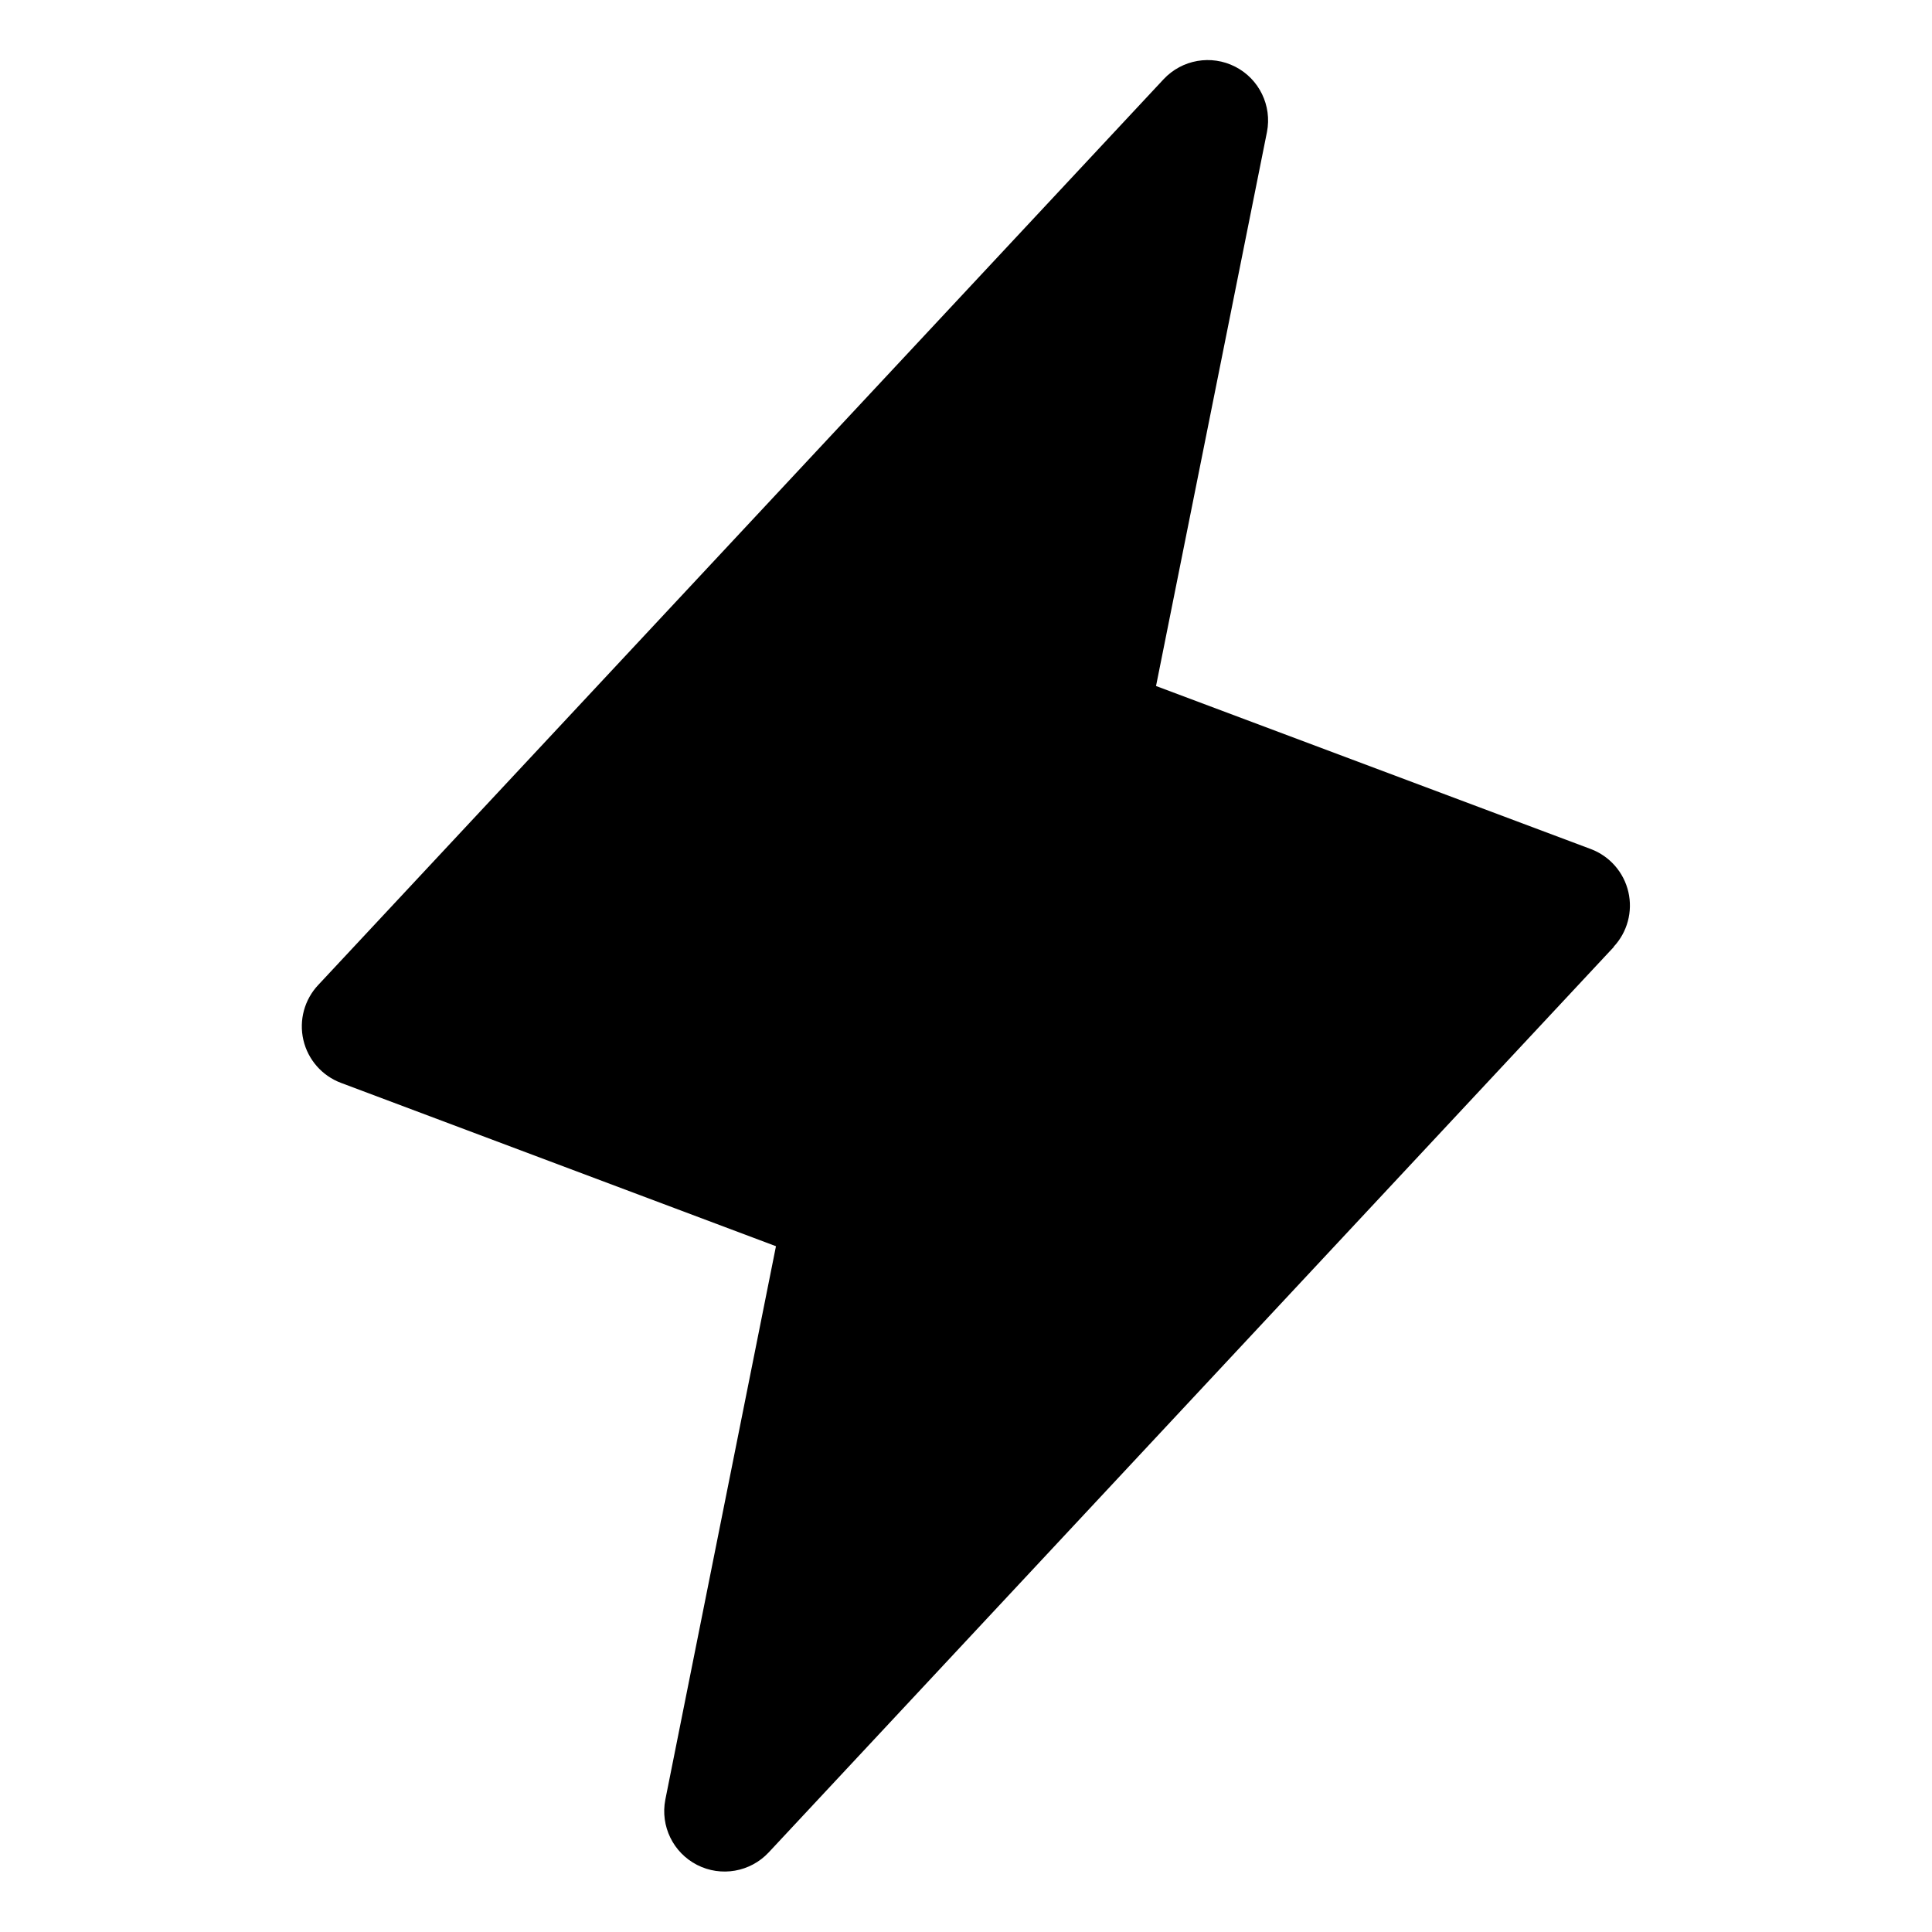
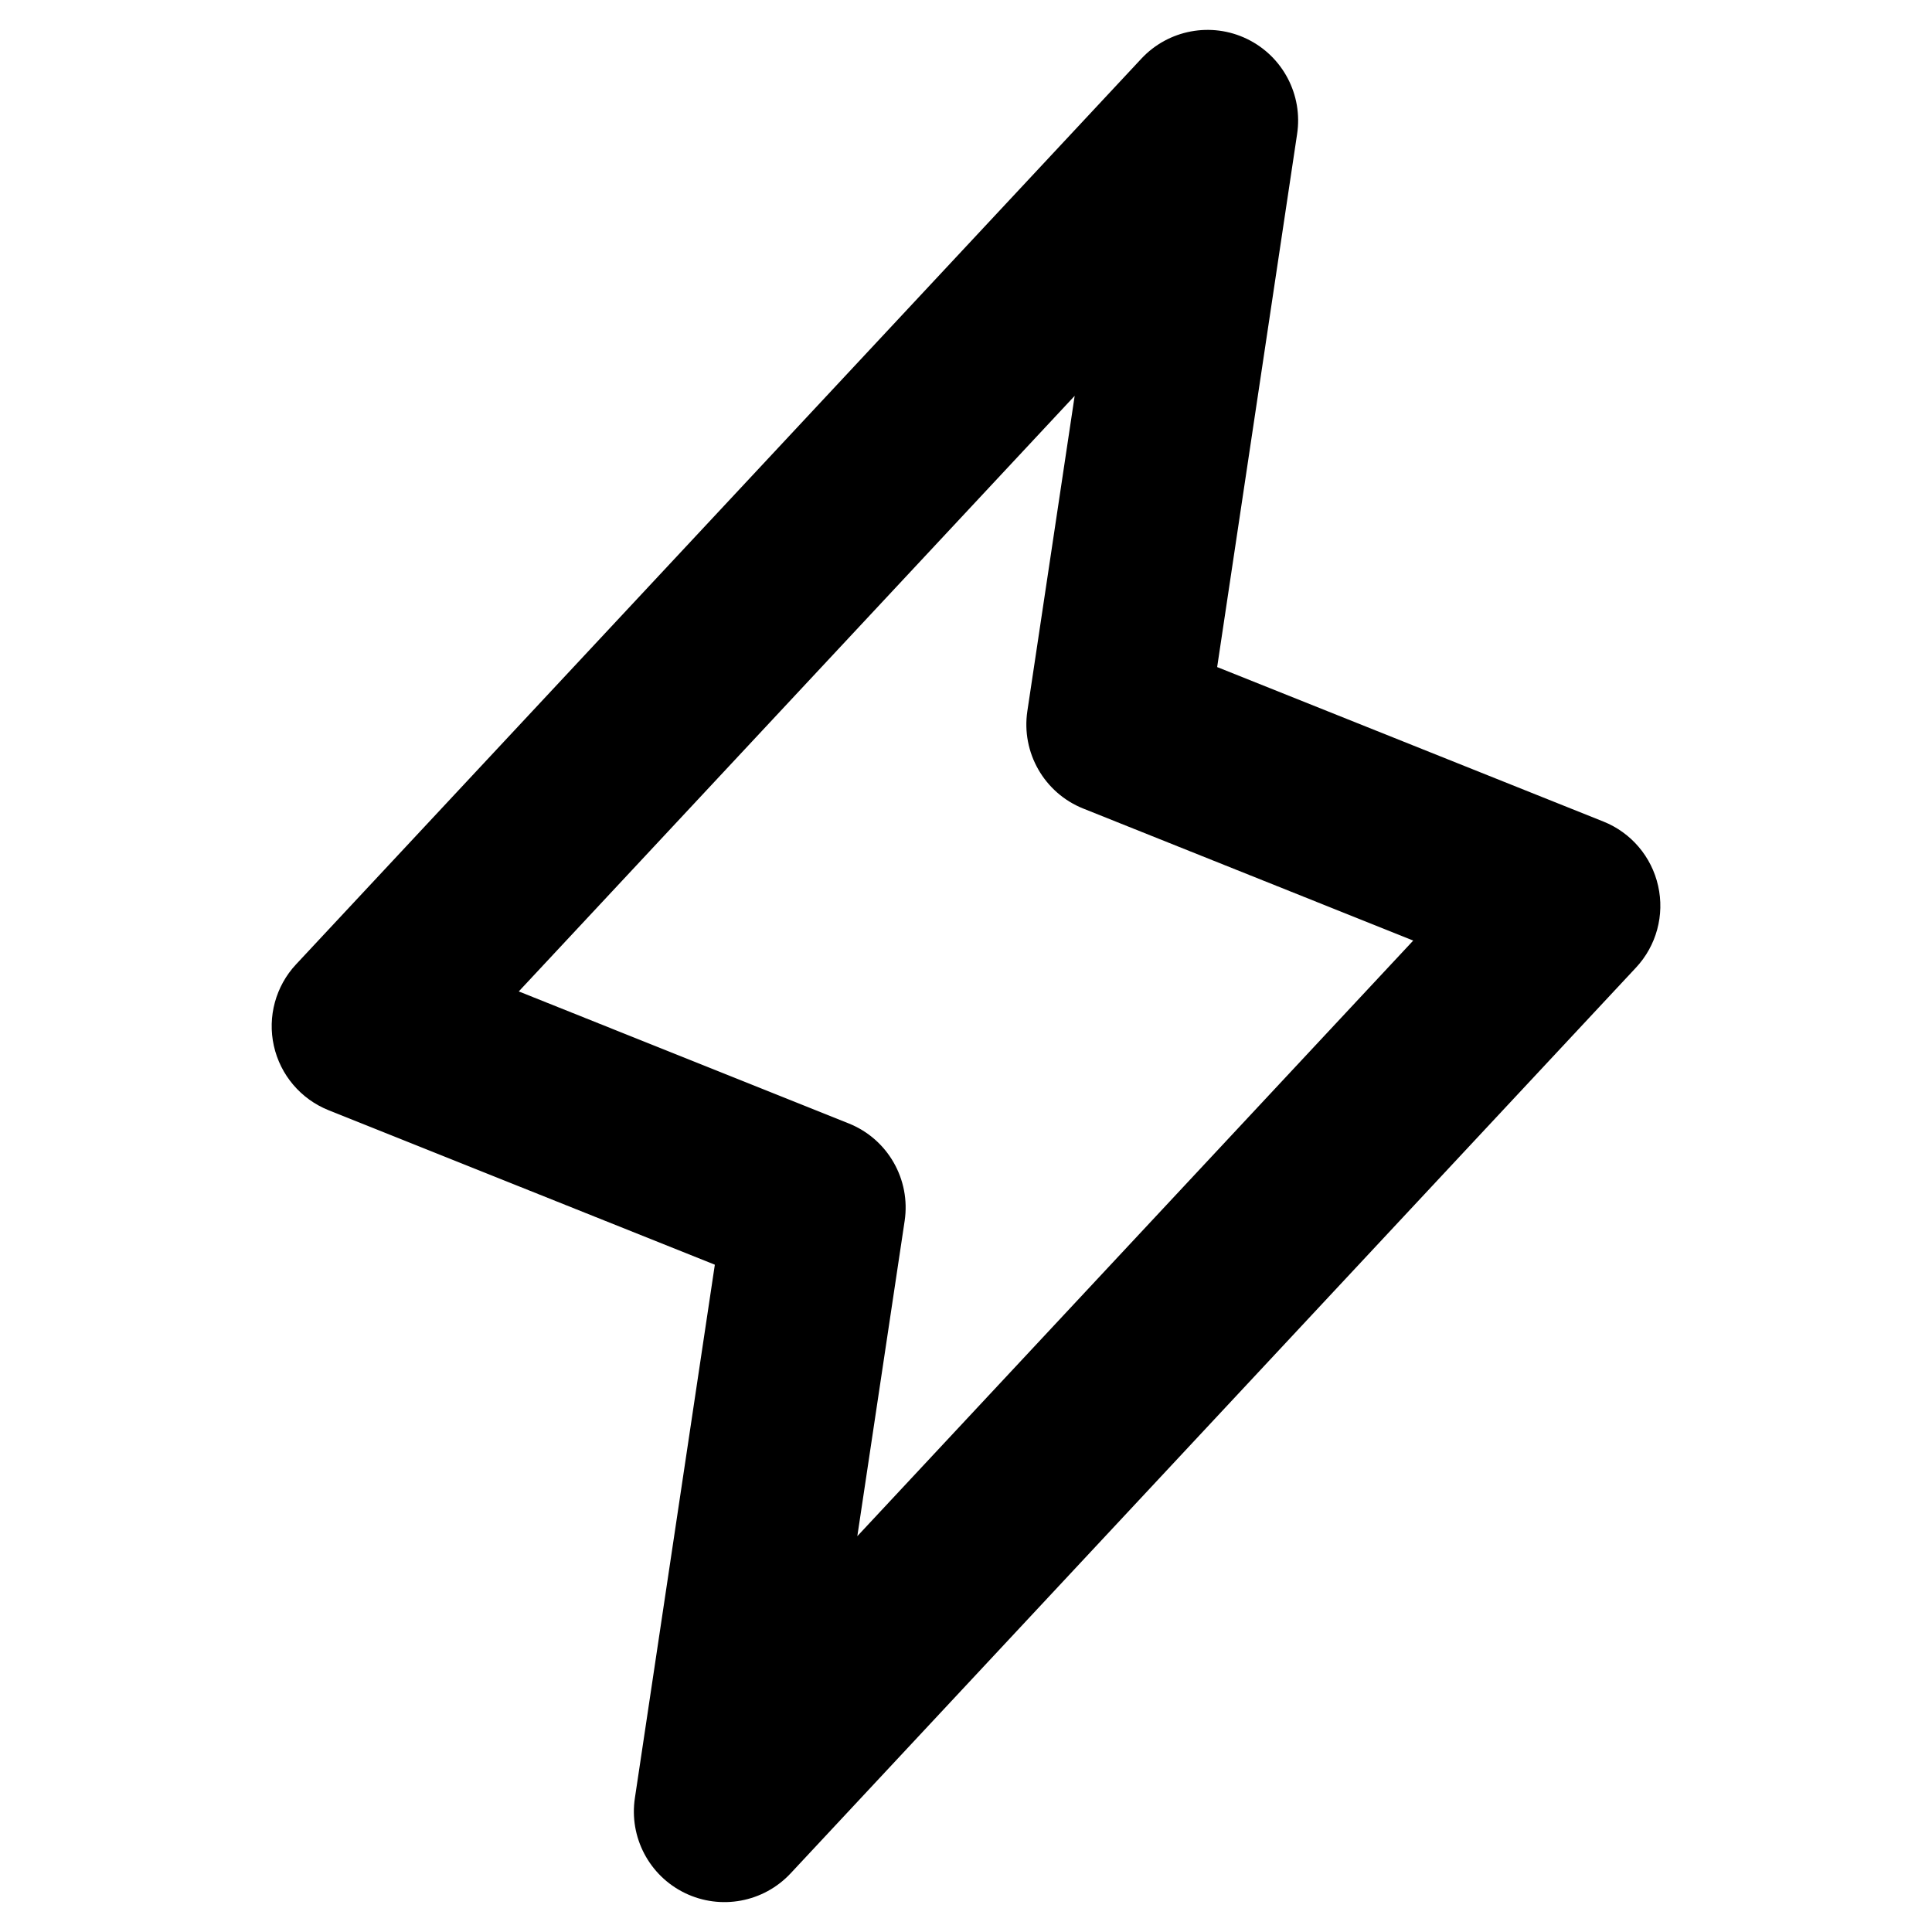
<svg xmlns="http://www.w3.org/2000/svg" viewBox="0 0 256 256" fill="currentColor">
-   <path d="M213.85,125.46l-112,120a8,8,0,0,1-13.69-7l14.66-73.33L45.19,143.49a8,8,0,0,1-3-13l112-120a8,8,0,0,1,13.69,7L153.18,90.9l57.63,21.61a8,8,0,0,1,3,12.95Z" />
+   <path d="M219.71,117.38a12,12,0,0,0-7.25-8.52L161.28,88.39l10.59-70.61a12,12,0,0,0-20.64-10l-112,120a12,12,0,0,0,4.31,19.33l51.18,20.47L84.13,238.22a12,12,0,0,0,20.64,10l112-120A12,12,0,0,0,219.71,117.38ZM113.6,203.55l6.27-41.77a12,12,0,0,0-7.41-12.92L68.74,131.37,142.4,52.45l-6.27,41.77a12,12,0,0,0,7.41,12.92l43.72,17.49Z" />
</svg>
